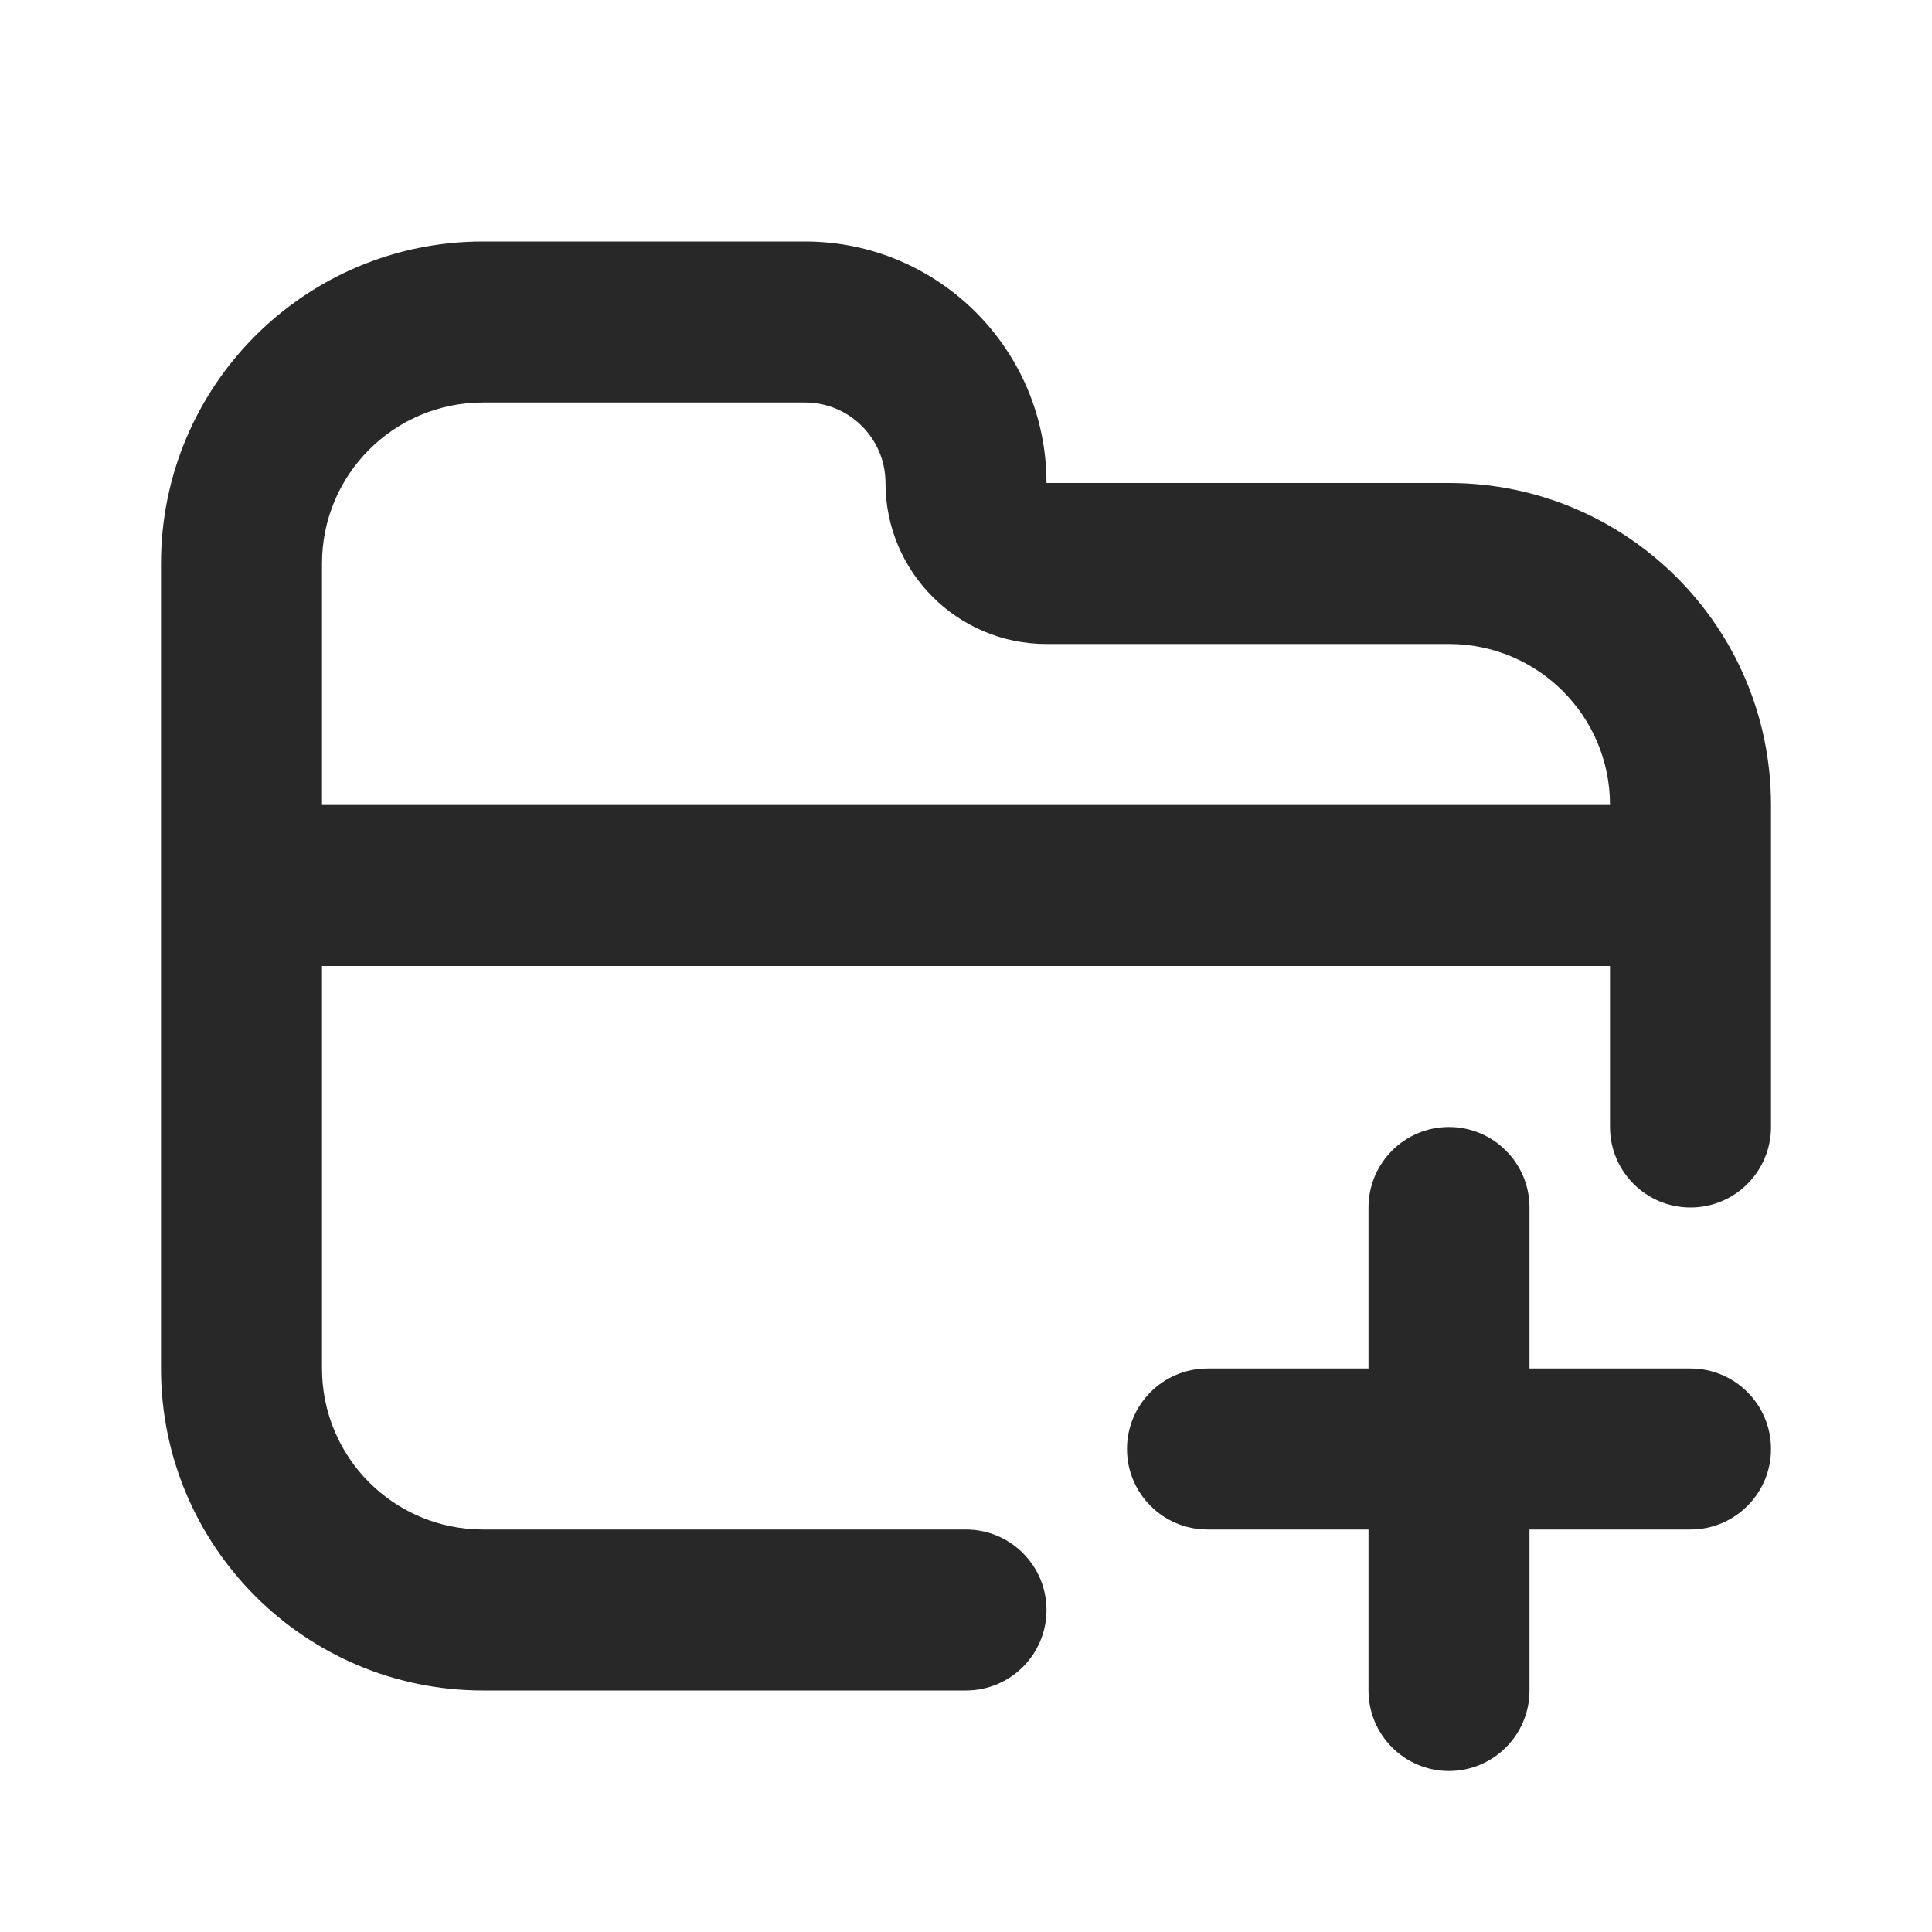
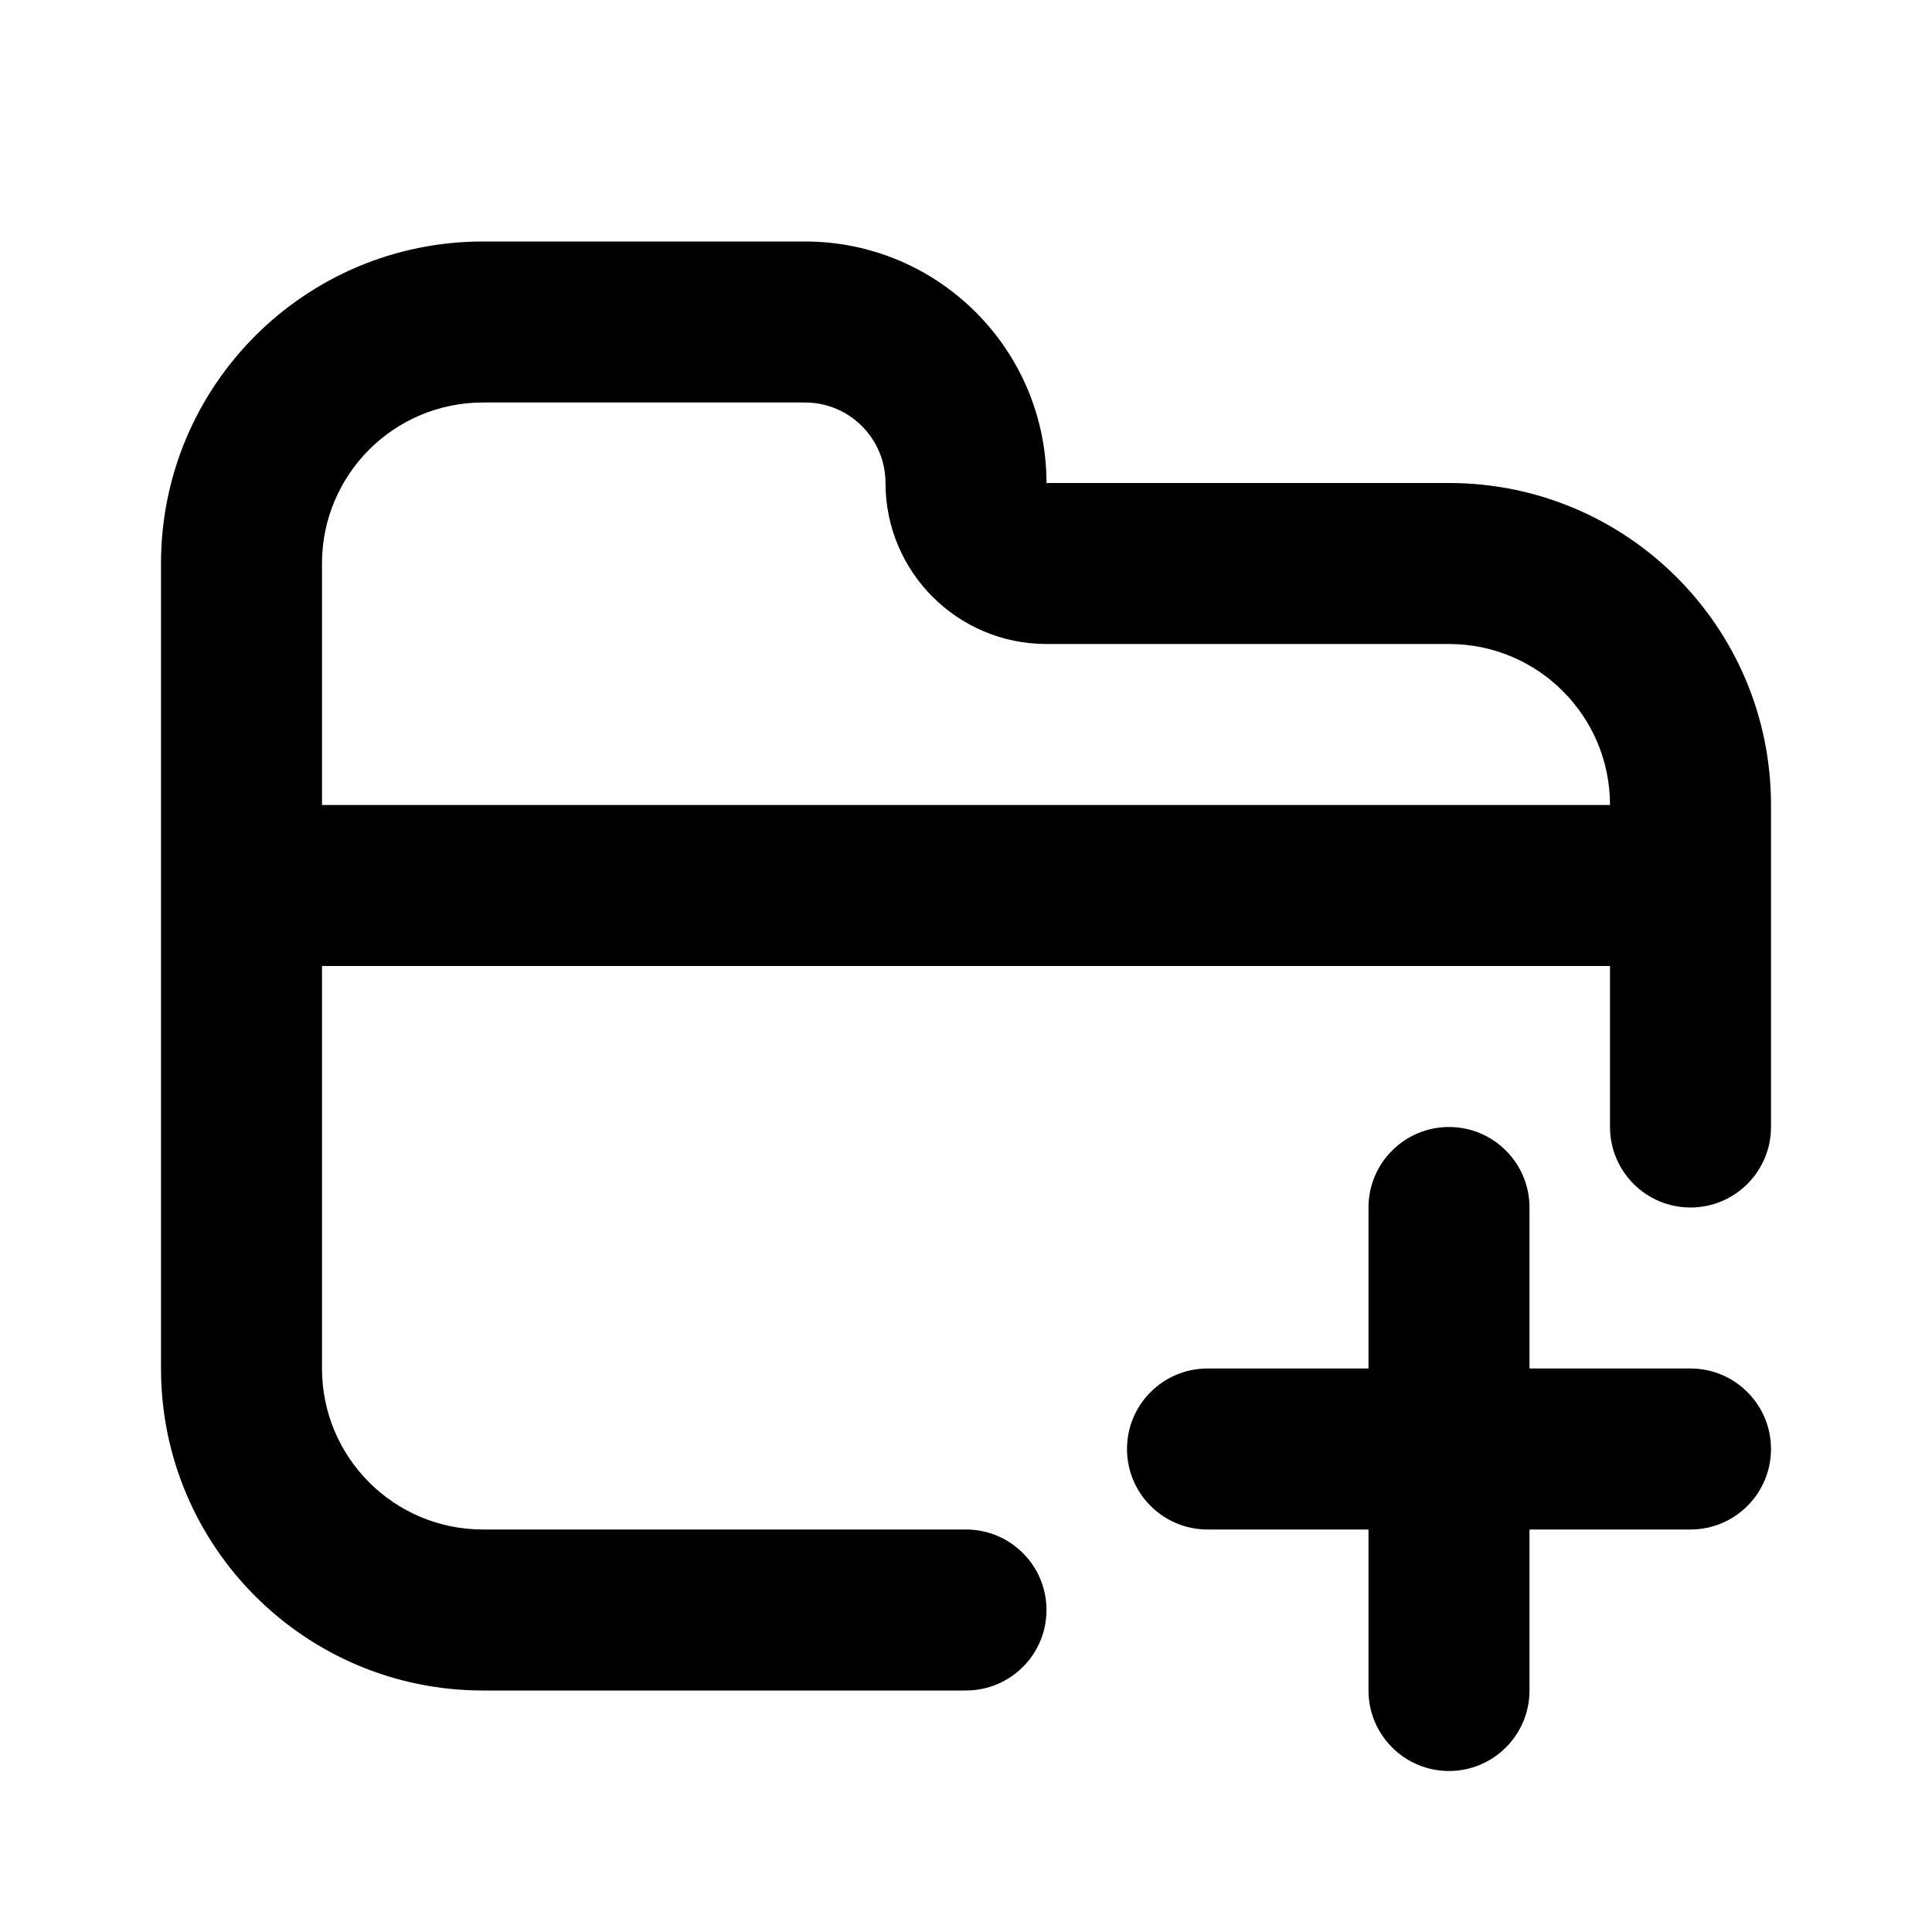
- <svg xmlns="http://www.w3.org/2000/svg" width="24" height="24" viewBox="0 0 24 24" fill="none">
-   <path fill-rule="evenodd" clip-rule="evenodd" d="M6 3C3.791 3 2 4.791 2 7V17C2 19.209 3.791 21 6 21H12C12.552 21 13 20.552 13 20C13 19.448 12.552 19 12 19H6C4.895 19 4 18.105 4 17V12H20V14C20 14.552 20.448 15 21 15C21.552 15 22 14.552 22 14V10C22 7.791 20.209 6 18 6H13C13 4.343 11.657 3 10 3H6ZM20 10H4V7C4 5.895 4.895 5 6 5H10C10.552 5 11 5.448 11 6C11 7.105 11.895 8 13 8H18C19.105 8 20 8.895 20 10Z" fill="black" fill-opacity="0.84" />
-   <path d="M19 15C19 14.448 18.552 14 18 14C17.448 14 17 14.448 17 15V17H15C14.448 17 14 17.448 14 18C14 18.552 14.448 19 15 19H17V21C17 21.552 17.448 22 18 22C18.552 22 19 21.552 19 21V19H21C21.552 19 22 18.552 22 18C22 17.448 21.552 17 21 17H19V15Z" fill="black" fill-opacity="0.84" />
+ <svg xmlns="http://www.w3.org/2000/svg" viewBox="0 0 24 24" fill="none">
+   <path fill-rule="evenodd" clip-rule="evenodd" d="M6 3C3.79 3 2 4.79 2 7v10c0 2.21 1.79 4 4 4h6c.552 0 1-.448 1-1s-.448-1-1-1H6c-1.105 0-2-.895-2-2v-5h16v2c0 .552.448 1 1 1s1-.448 1-1v-4c0-2.21-1.79-4-4-4h-5c0-1.657-1.343-3-3-3H6zm14 7H4V7c0-1.105.895-2 2-2h4c.552 0 1 .448 1 1 0 1.105.895 2 2 2h5c1.105 0 2 .895 2 2z" fill="#000" />
+   <path d="M19 15c0-.552-.448-1-1-1s-1 .448-1 1v2h-2c-.552 0-1 .448-1 1s.448 1 1 1h2v2c0 .552.448 1 1 1s1-.448 1-1v-2h2c.552 0 1-.448 1-1s-.448-1-1-1h-2v-2z" fill="#000" />
</svg>
